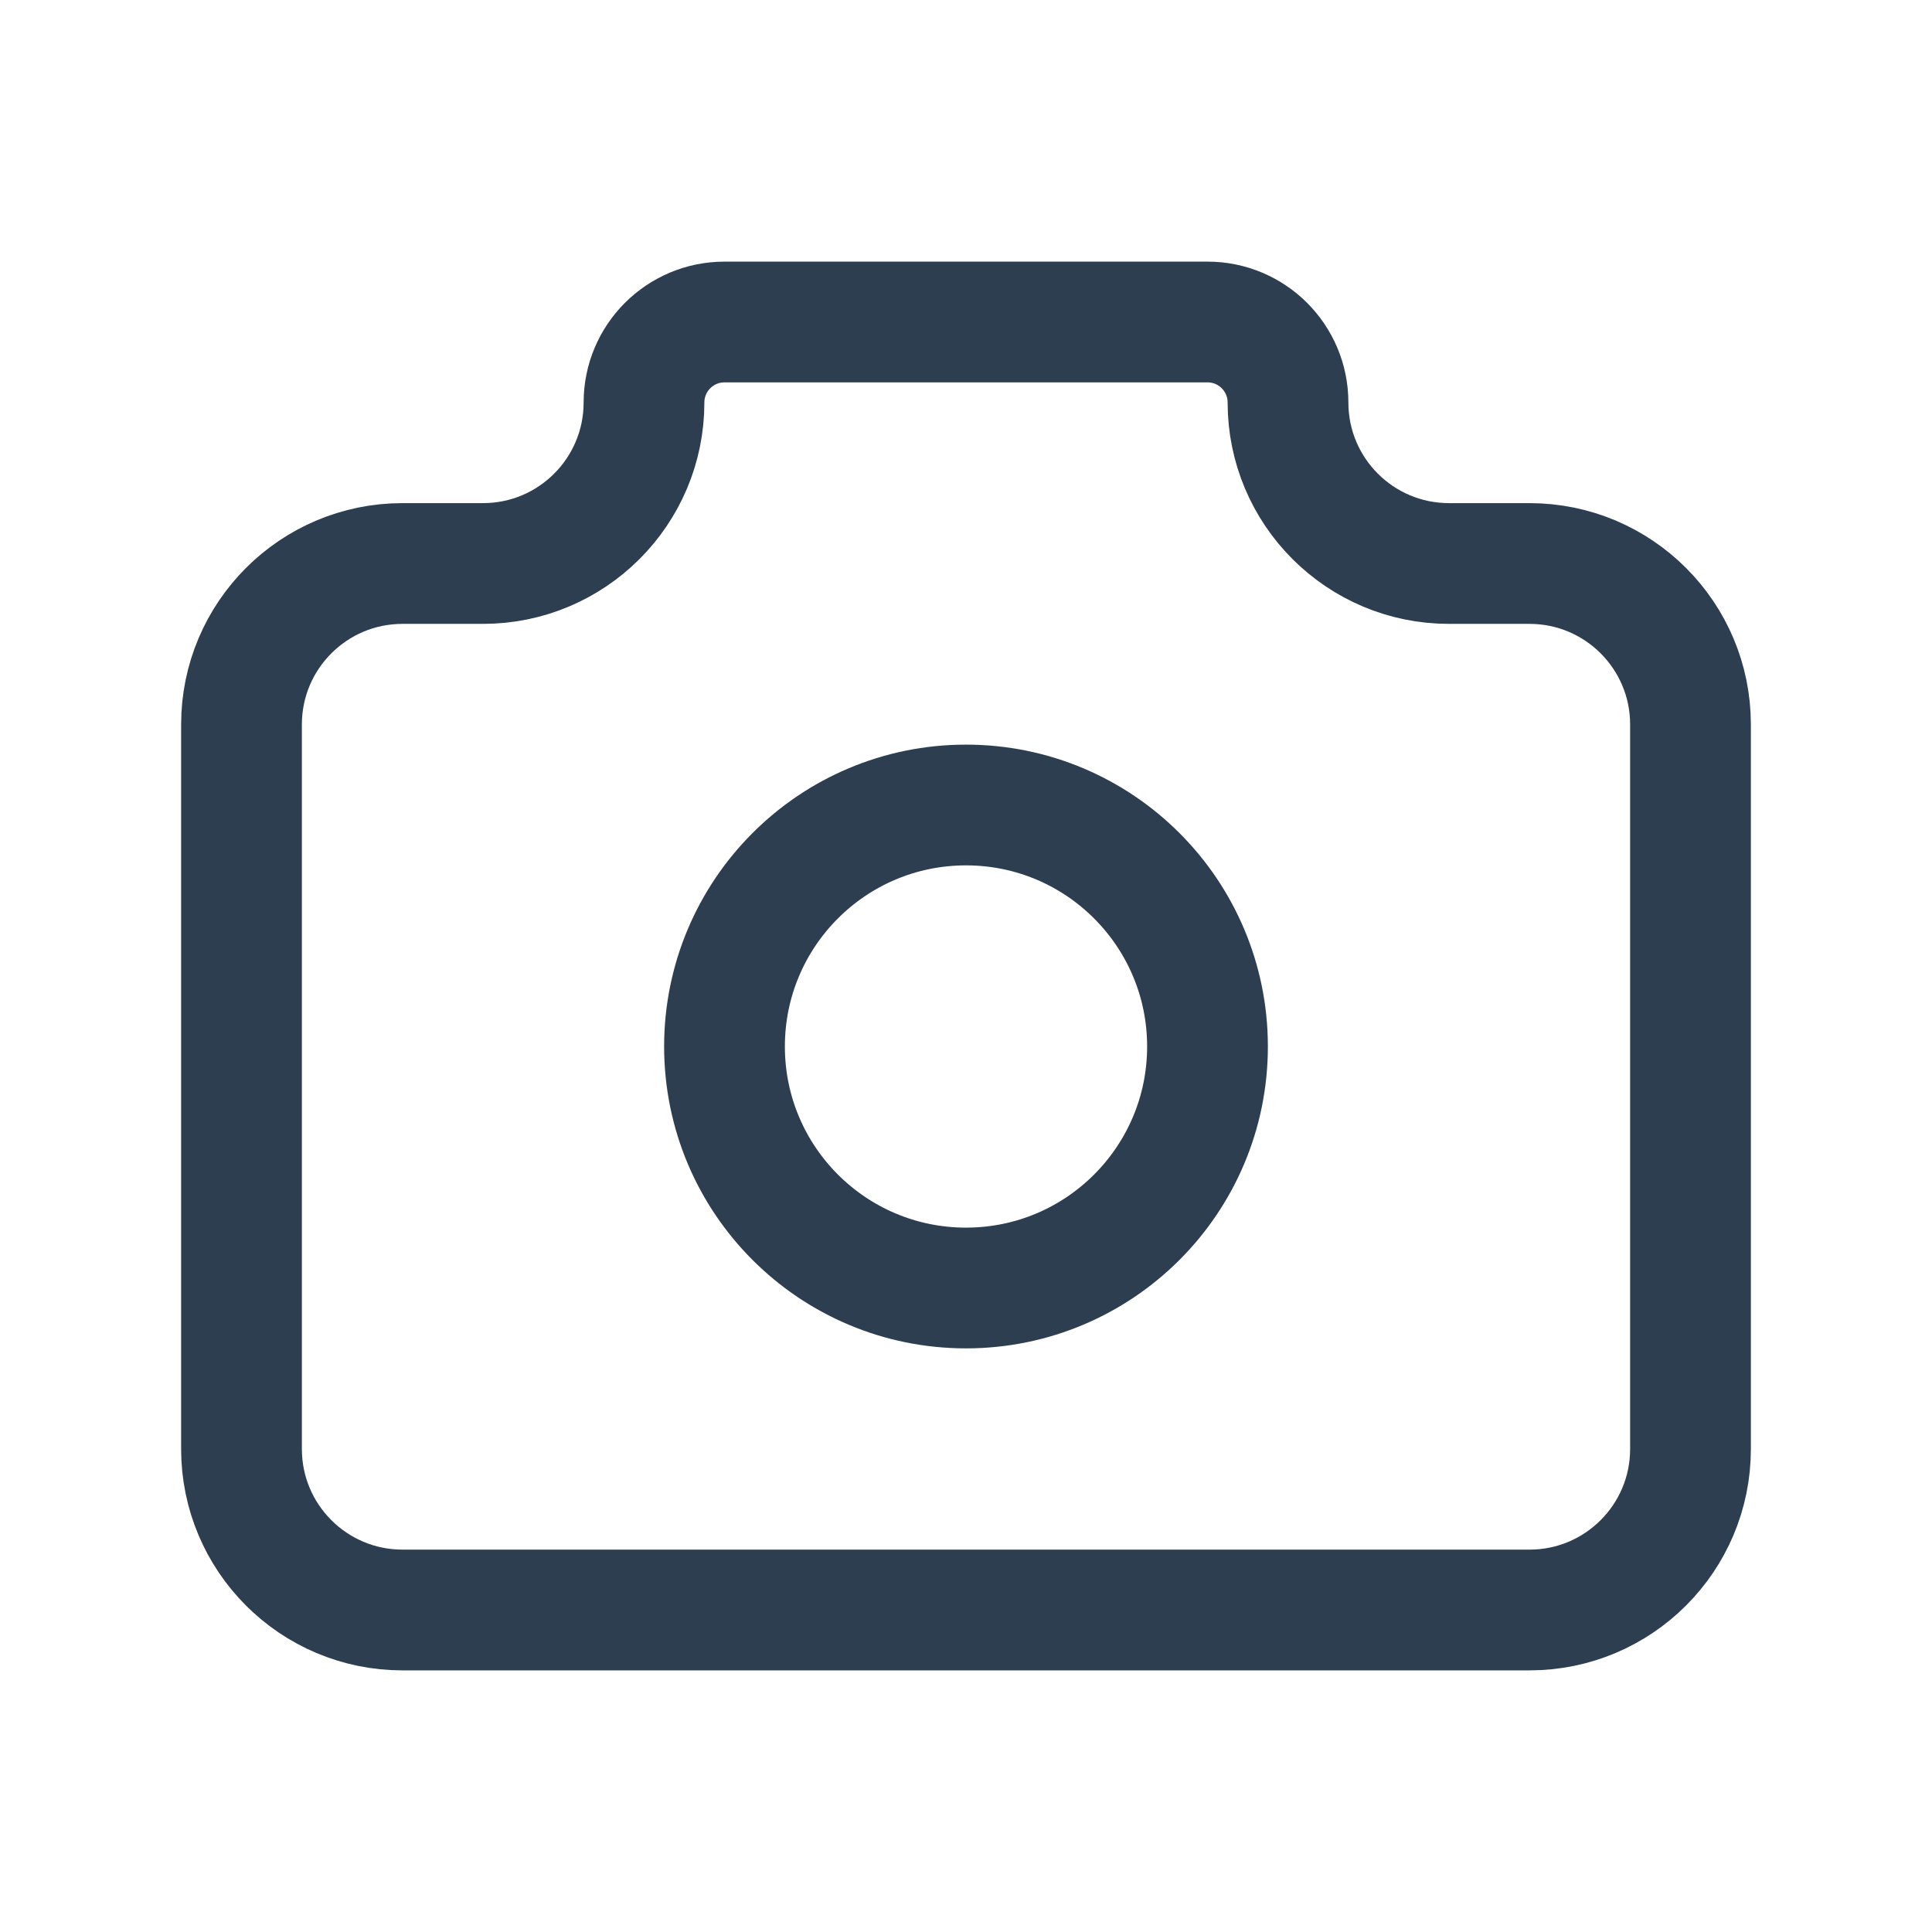
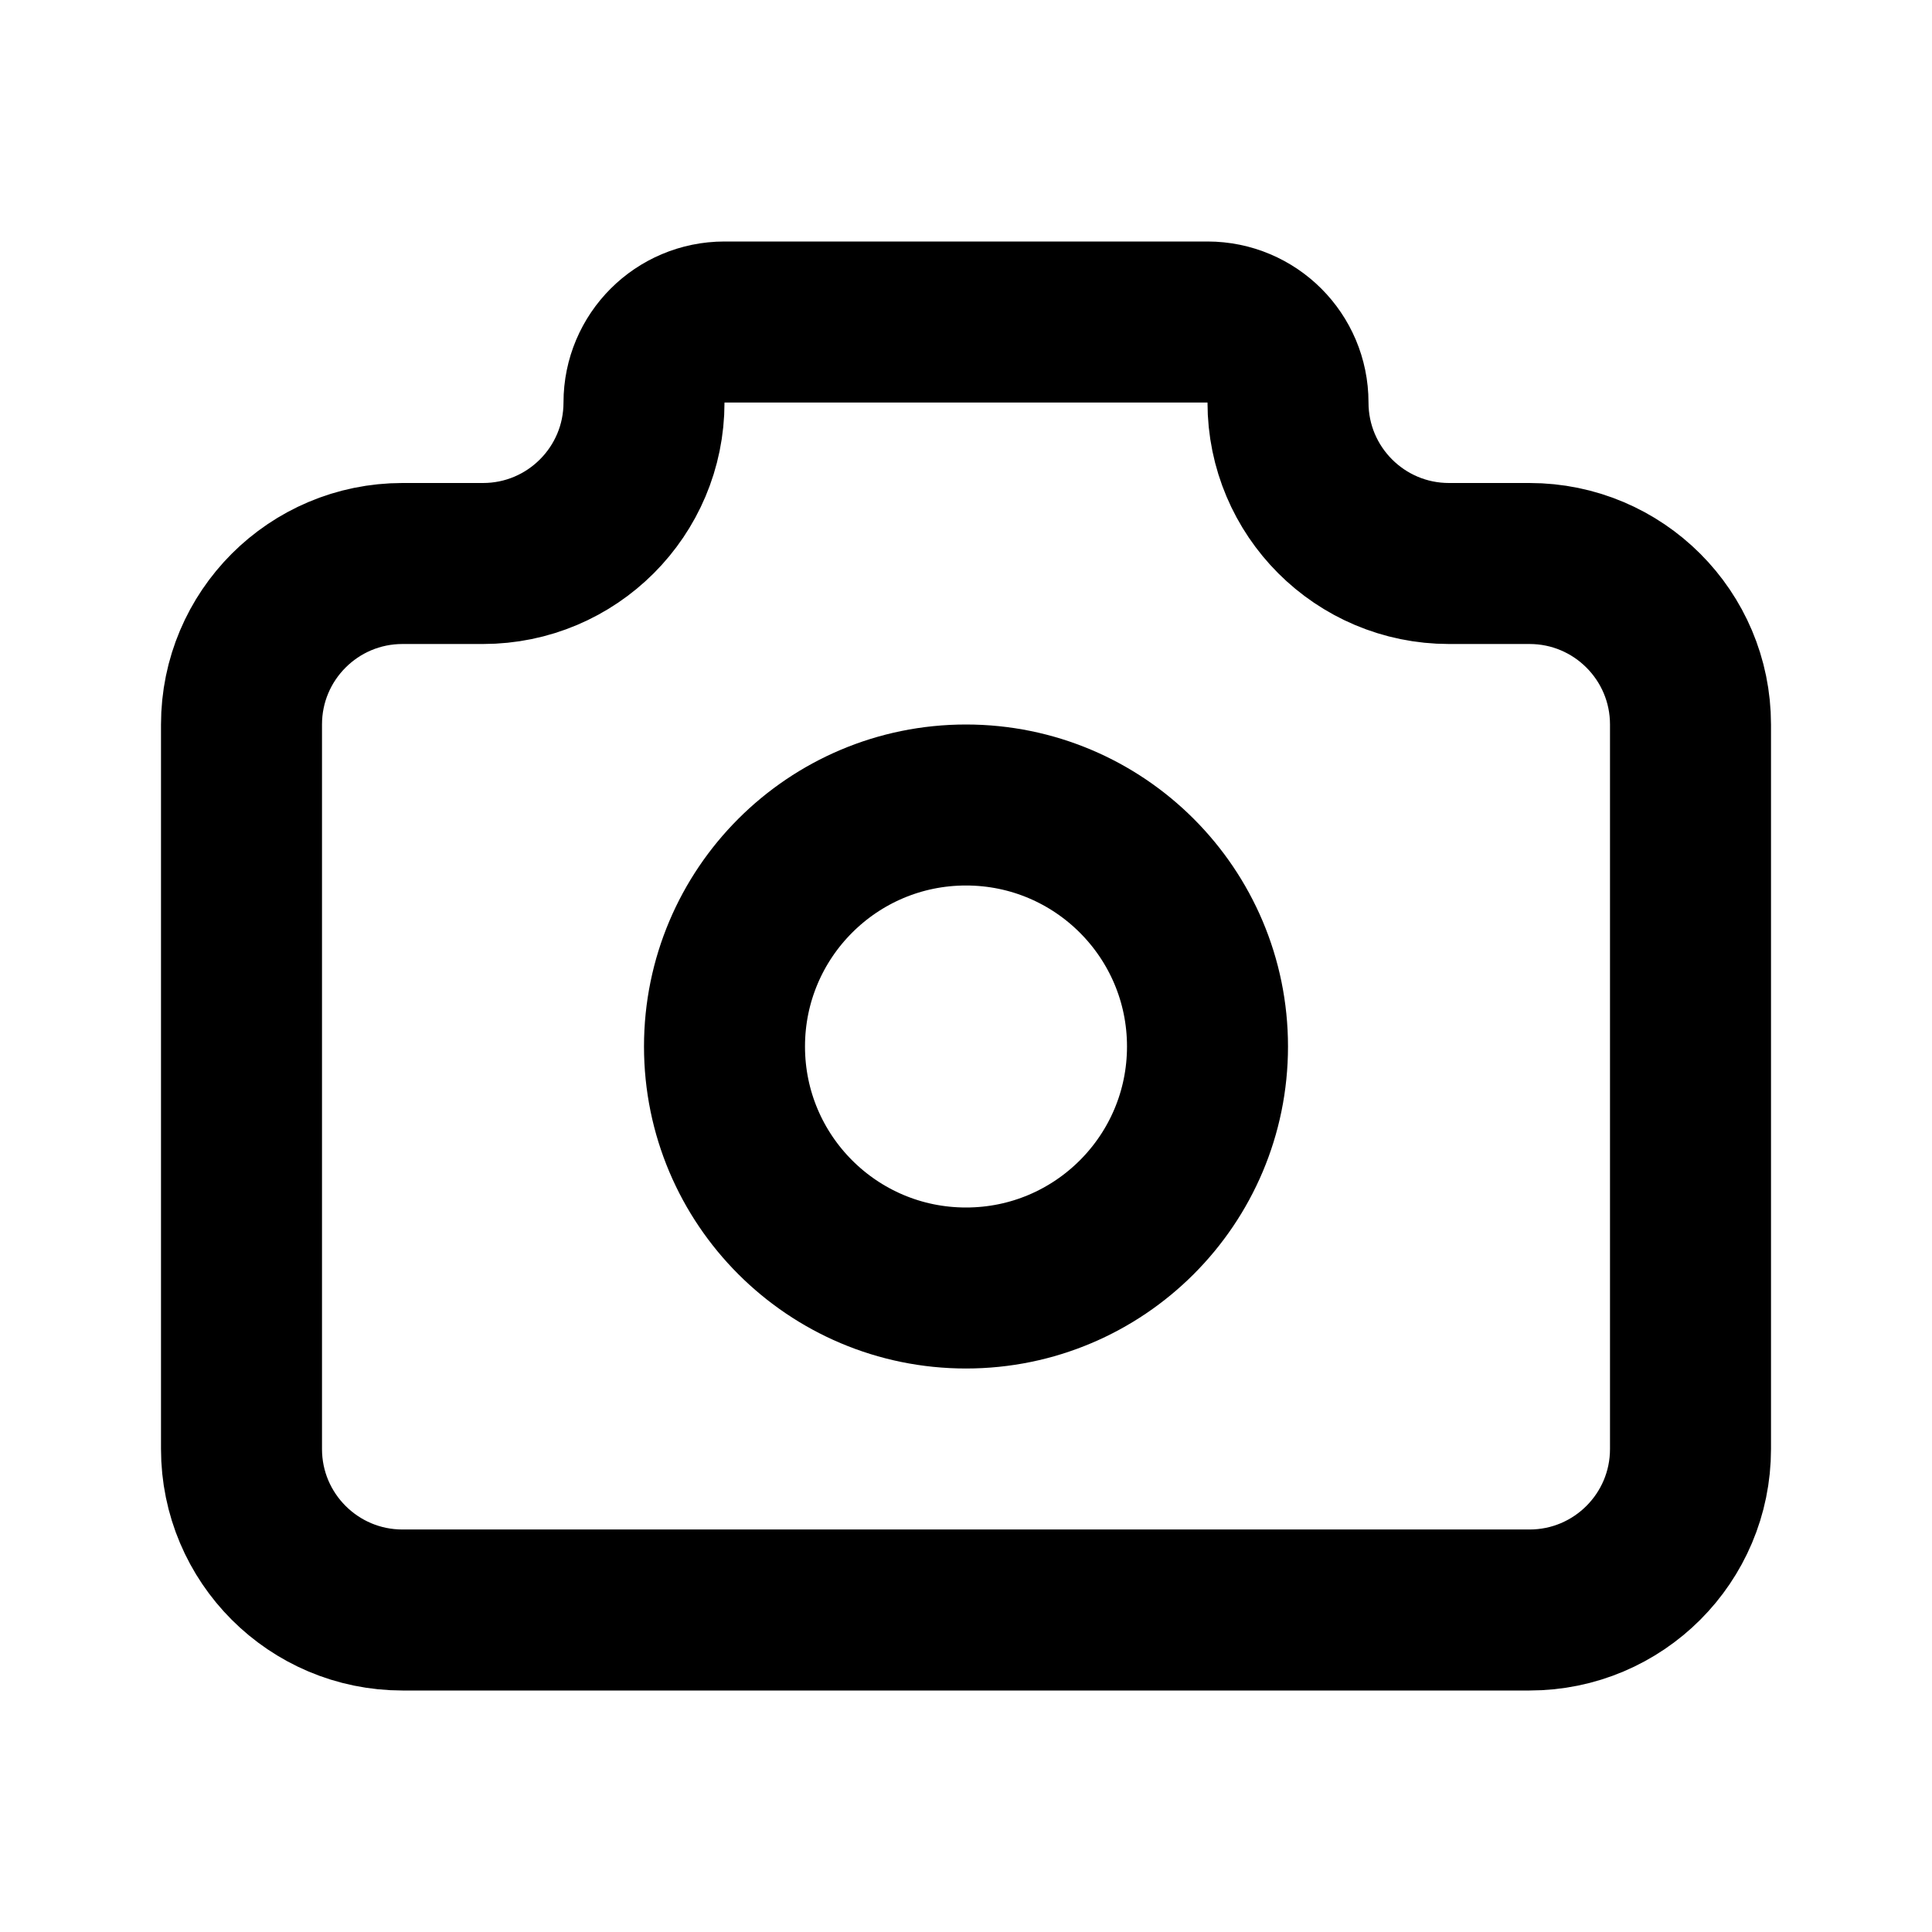
- <svg xmlns="http://www.w3.org/2000/svg" width="24" height="24" viewBox="0 0 24 24" stroke-width="1.5" stroke="#2c3e50" fill="none" stroke-linecap="round" stroke-linejoin="round">
+ <svg xmlns="http://www.w3.org/2000/svg" width="30" height="30" viewBox="0 0 24 24" stroke-width="2" stroke="currentColor" fill="none" stroke-linecap="round" stroke-linejoin="round">
  <path stroke="none" d="M0 0h24v24H0z" fill="none" />
  <path d="M5 7h1a2 2 0 0 0 2 -2a1 1 0 0 1 1 -1h6a1 1 0 0 1 1 1a2 2 0 0 0 2 2h1a2 2 0 0 1 2 2v9a2 2 0 0 1 -2 2h-14a2 2 0 0 1 -2 -2v-9a2 2 0 0 1 2 -2" />
  <circle cx="12" cy="13" r="3" />
</svg>
